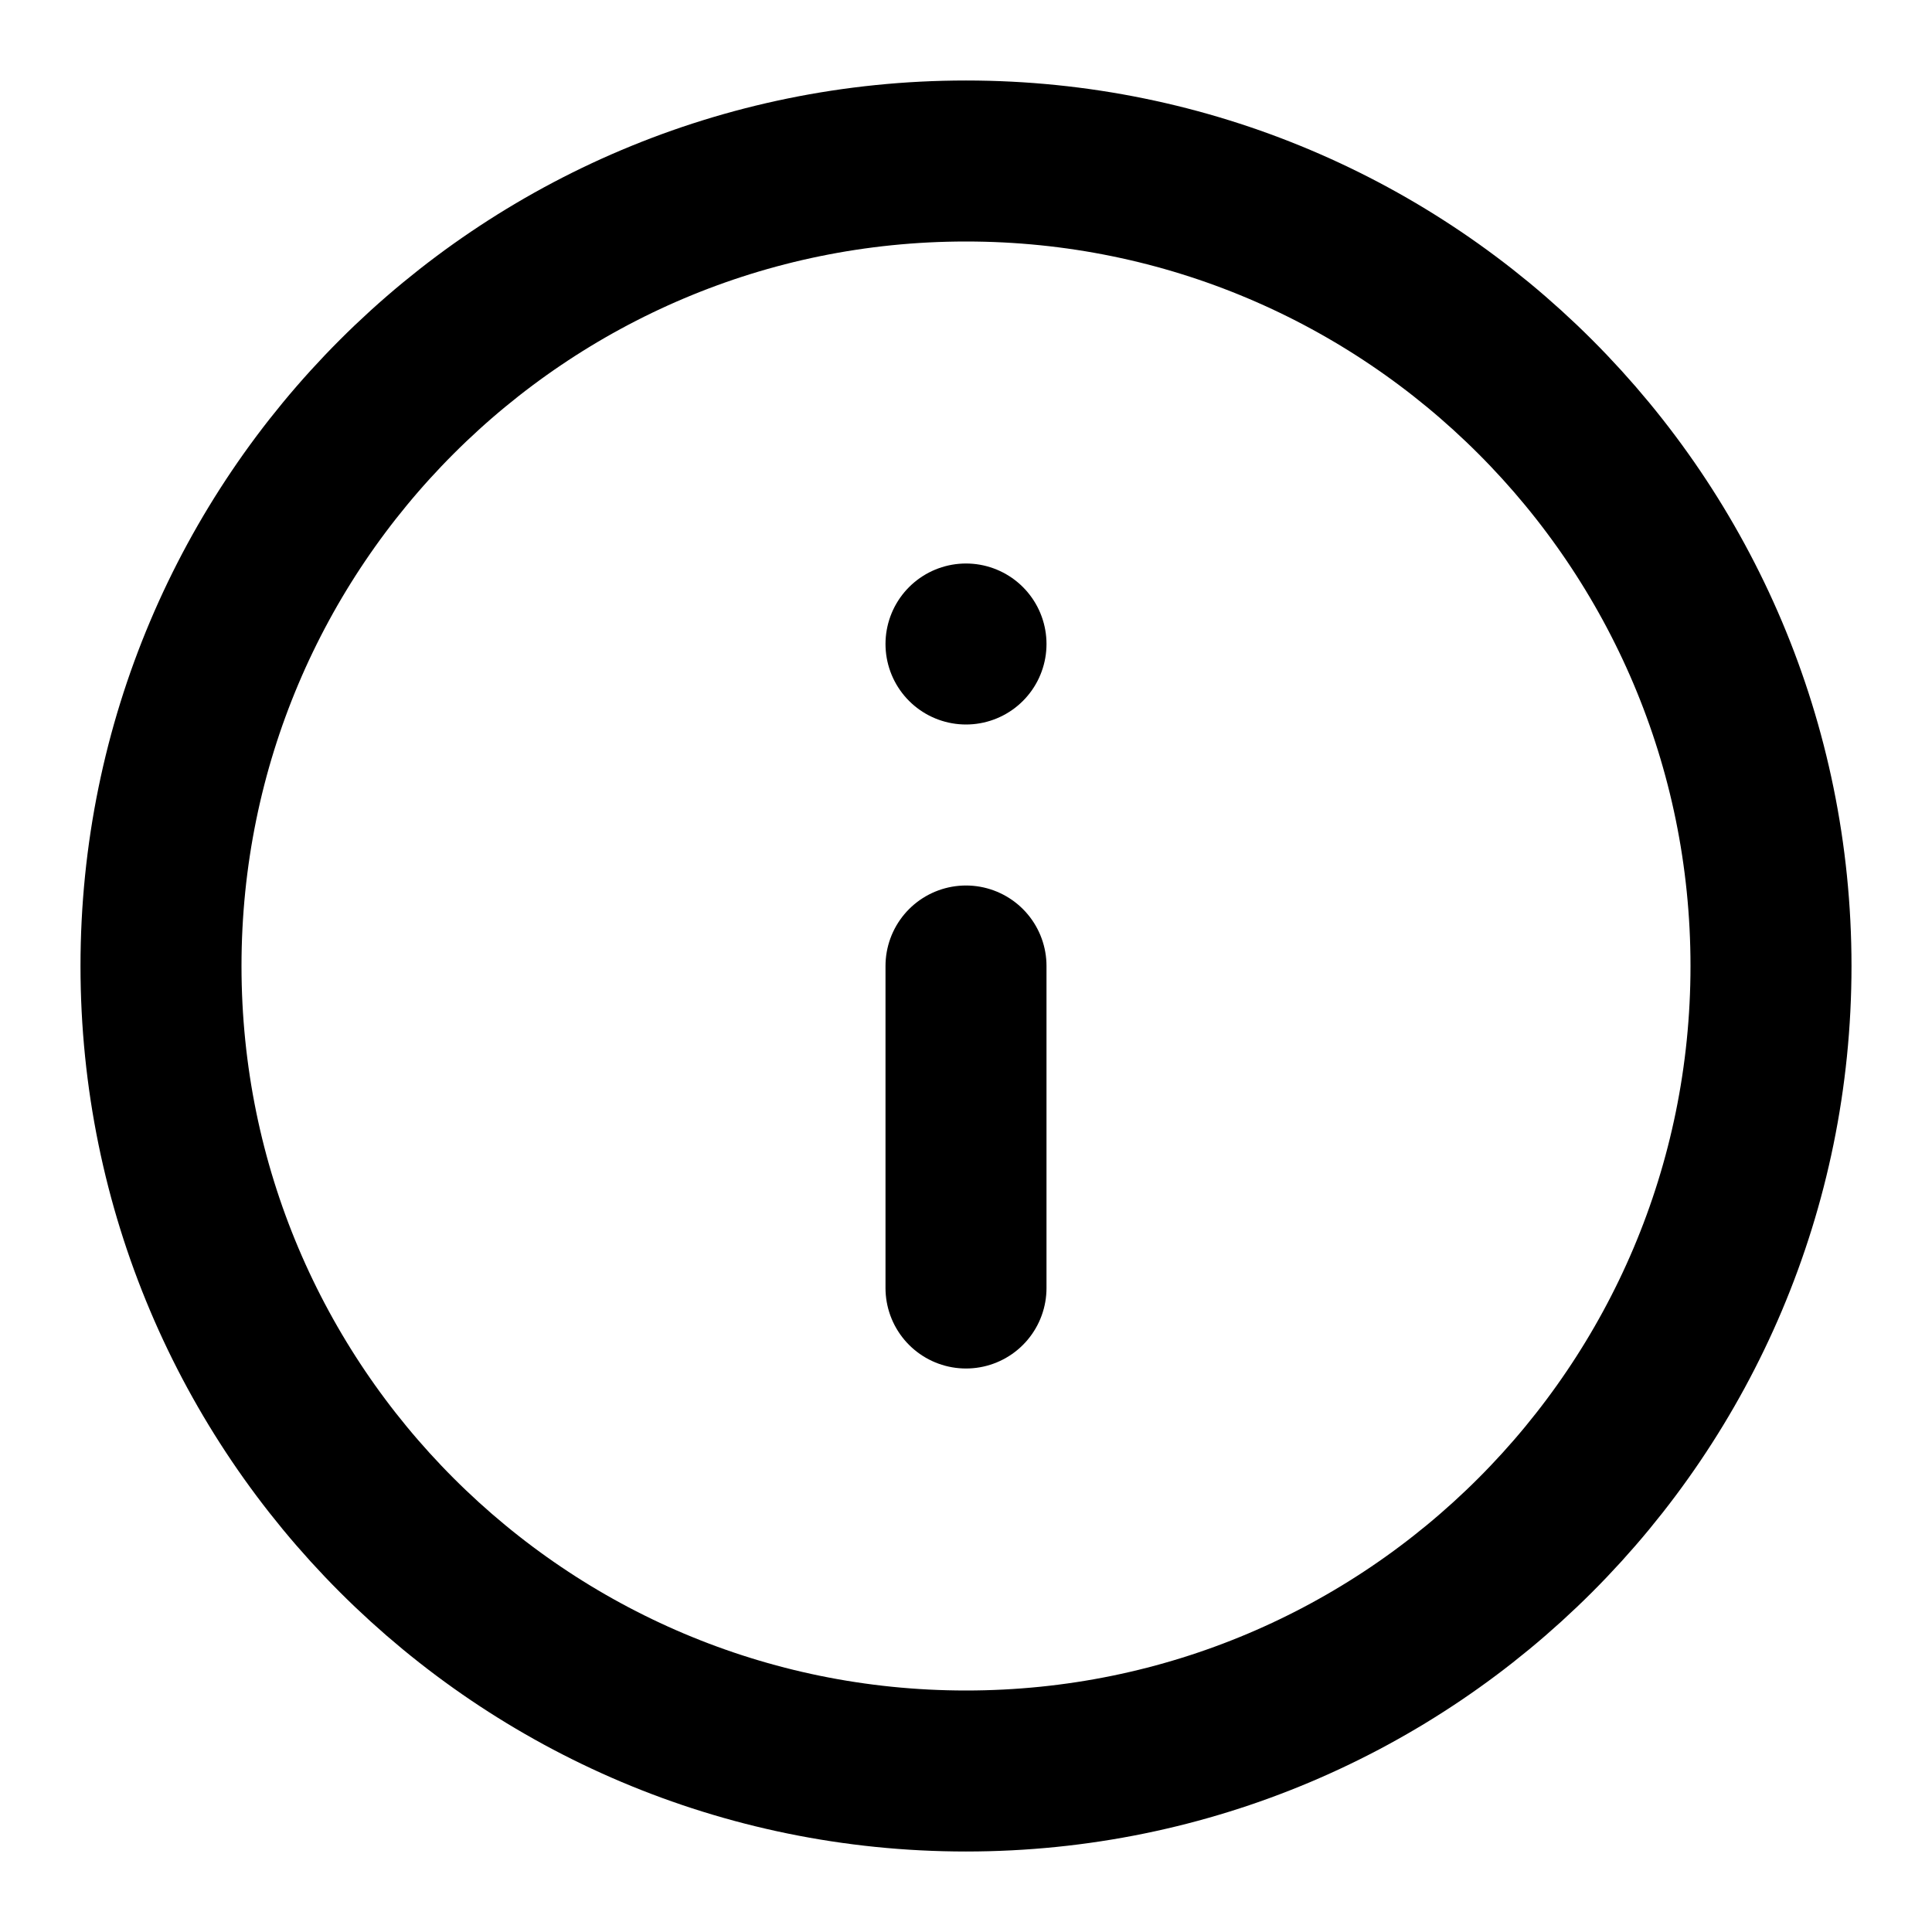
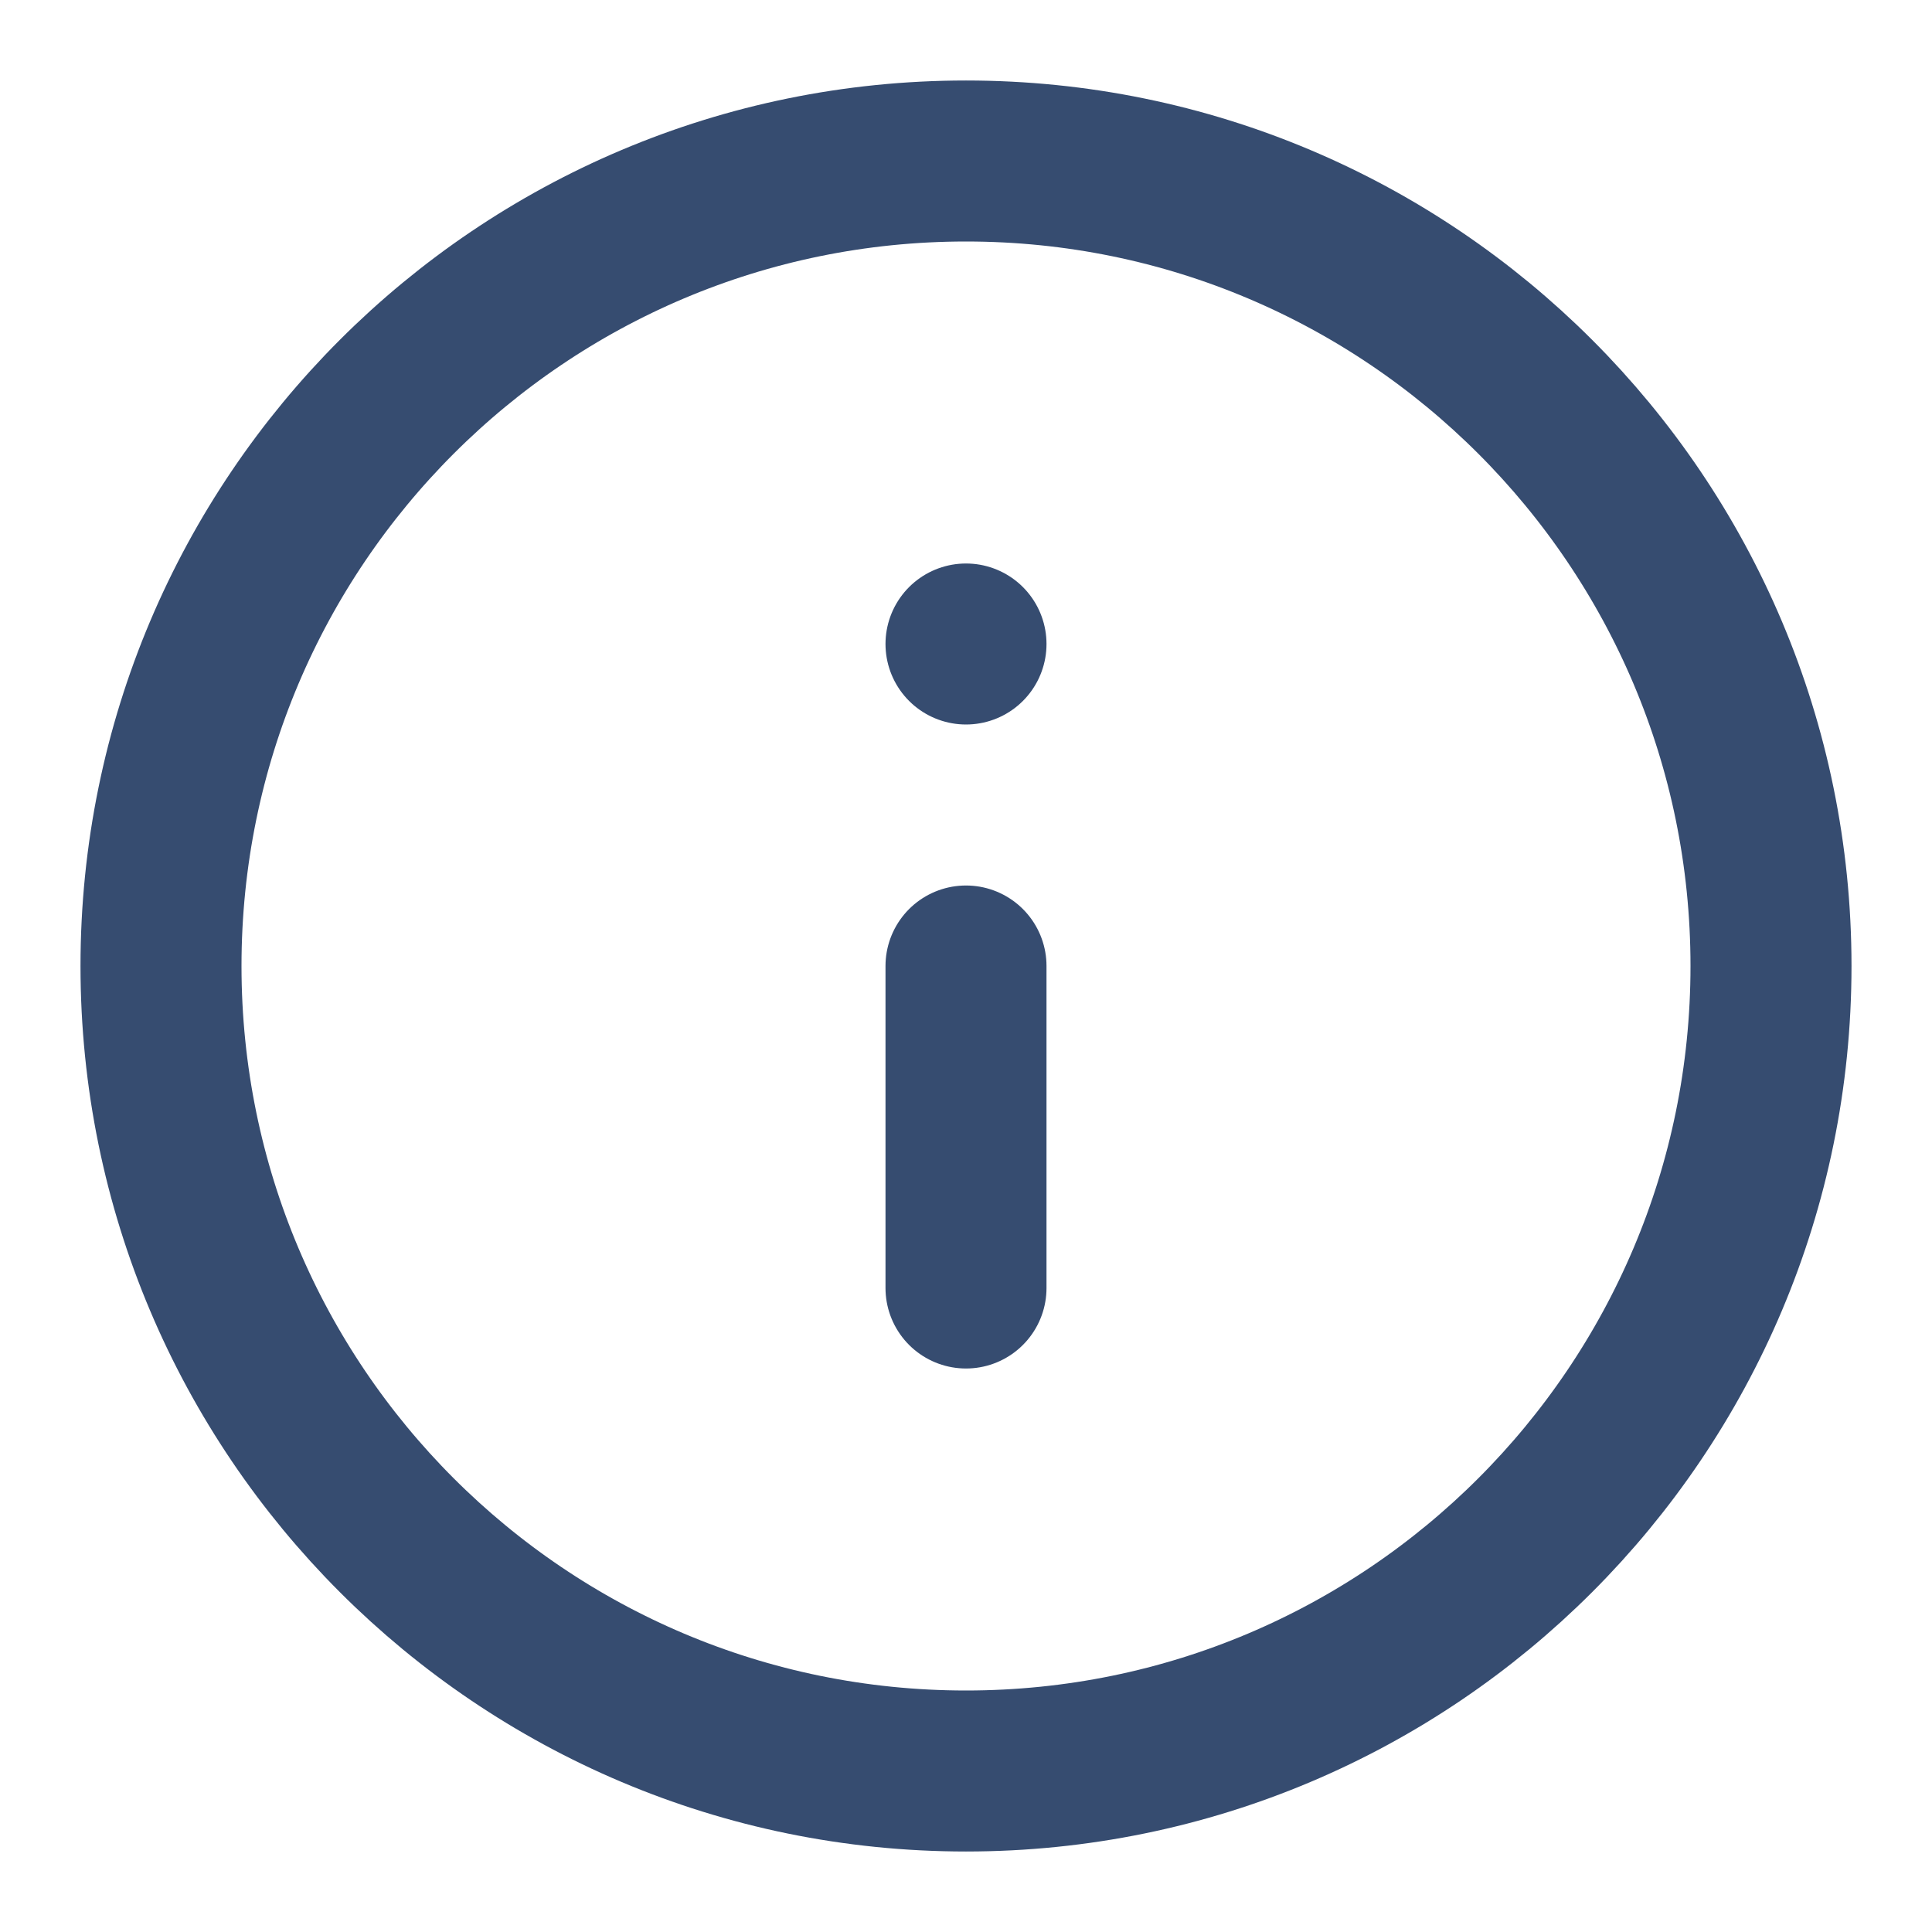
<svg xmlns="http://www.w3.org/2000/svg" width="800px" height="800px" viewBox="0 0 24 24">
  <g id="Complete">
    <g id="info-circle">
      <g>
-         <circle cx="12" cy="12" data-name="--Circle" fill="none" id="_--Circle" r="10" stroke="#000000" stroke-linecap="round" stroke-linejoin="round" stroke-width="2" />
-         <line fill="none" stroke="#000000" stroke-linecap="round" stroke-linejoin="round" stroke-width="2" x1="12" x2="12" y1="12" y2="16" />
-         <line fill="none" stroke="#000000" stroke-linecap="round" stroke-linejoin="round" stroke-width="2" x1="12" x2="12" y1="8" y2="8" />
+         <circle cx="12" cy="12" data-name="--Circle" fill="none" id="_--Circle" r="10" stroke="#364c70" stroke-linecap="round" stroke-linejoin="round" stroke-width="2" />
+         <line fill="none" stroke="#364c70" stroke-linecap="round" stroke-linejoin="round" stroke-width="2" x1="12" x2="12" y1="12" y2="16" />
+         <line fill="none" stroke="#364c70" stroke-linecap="round" stroke-linejoin="round" stroke-width="2" x1="12" x2="12" y1="8" y2="8" />
      </g>
    </g>
  </g>
</svg>
